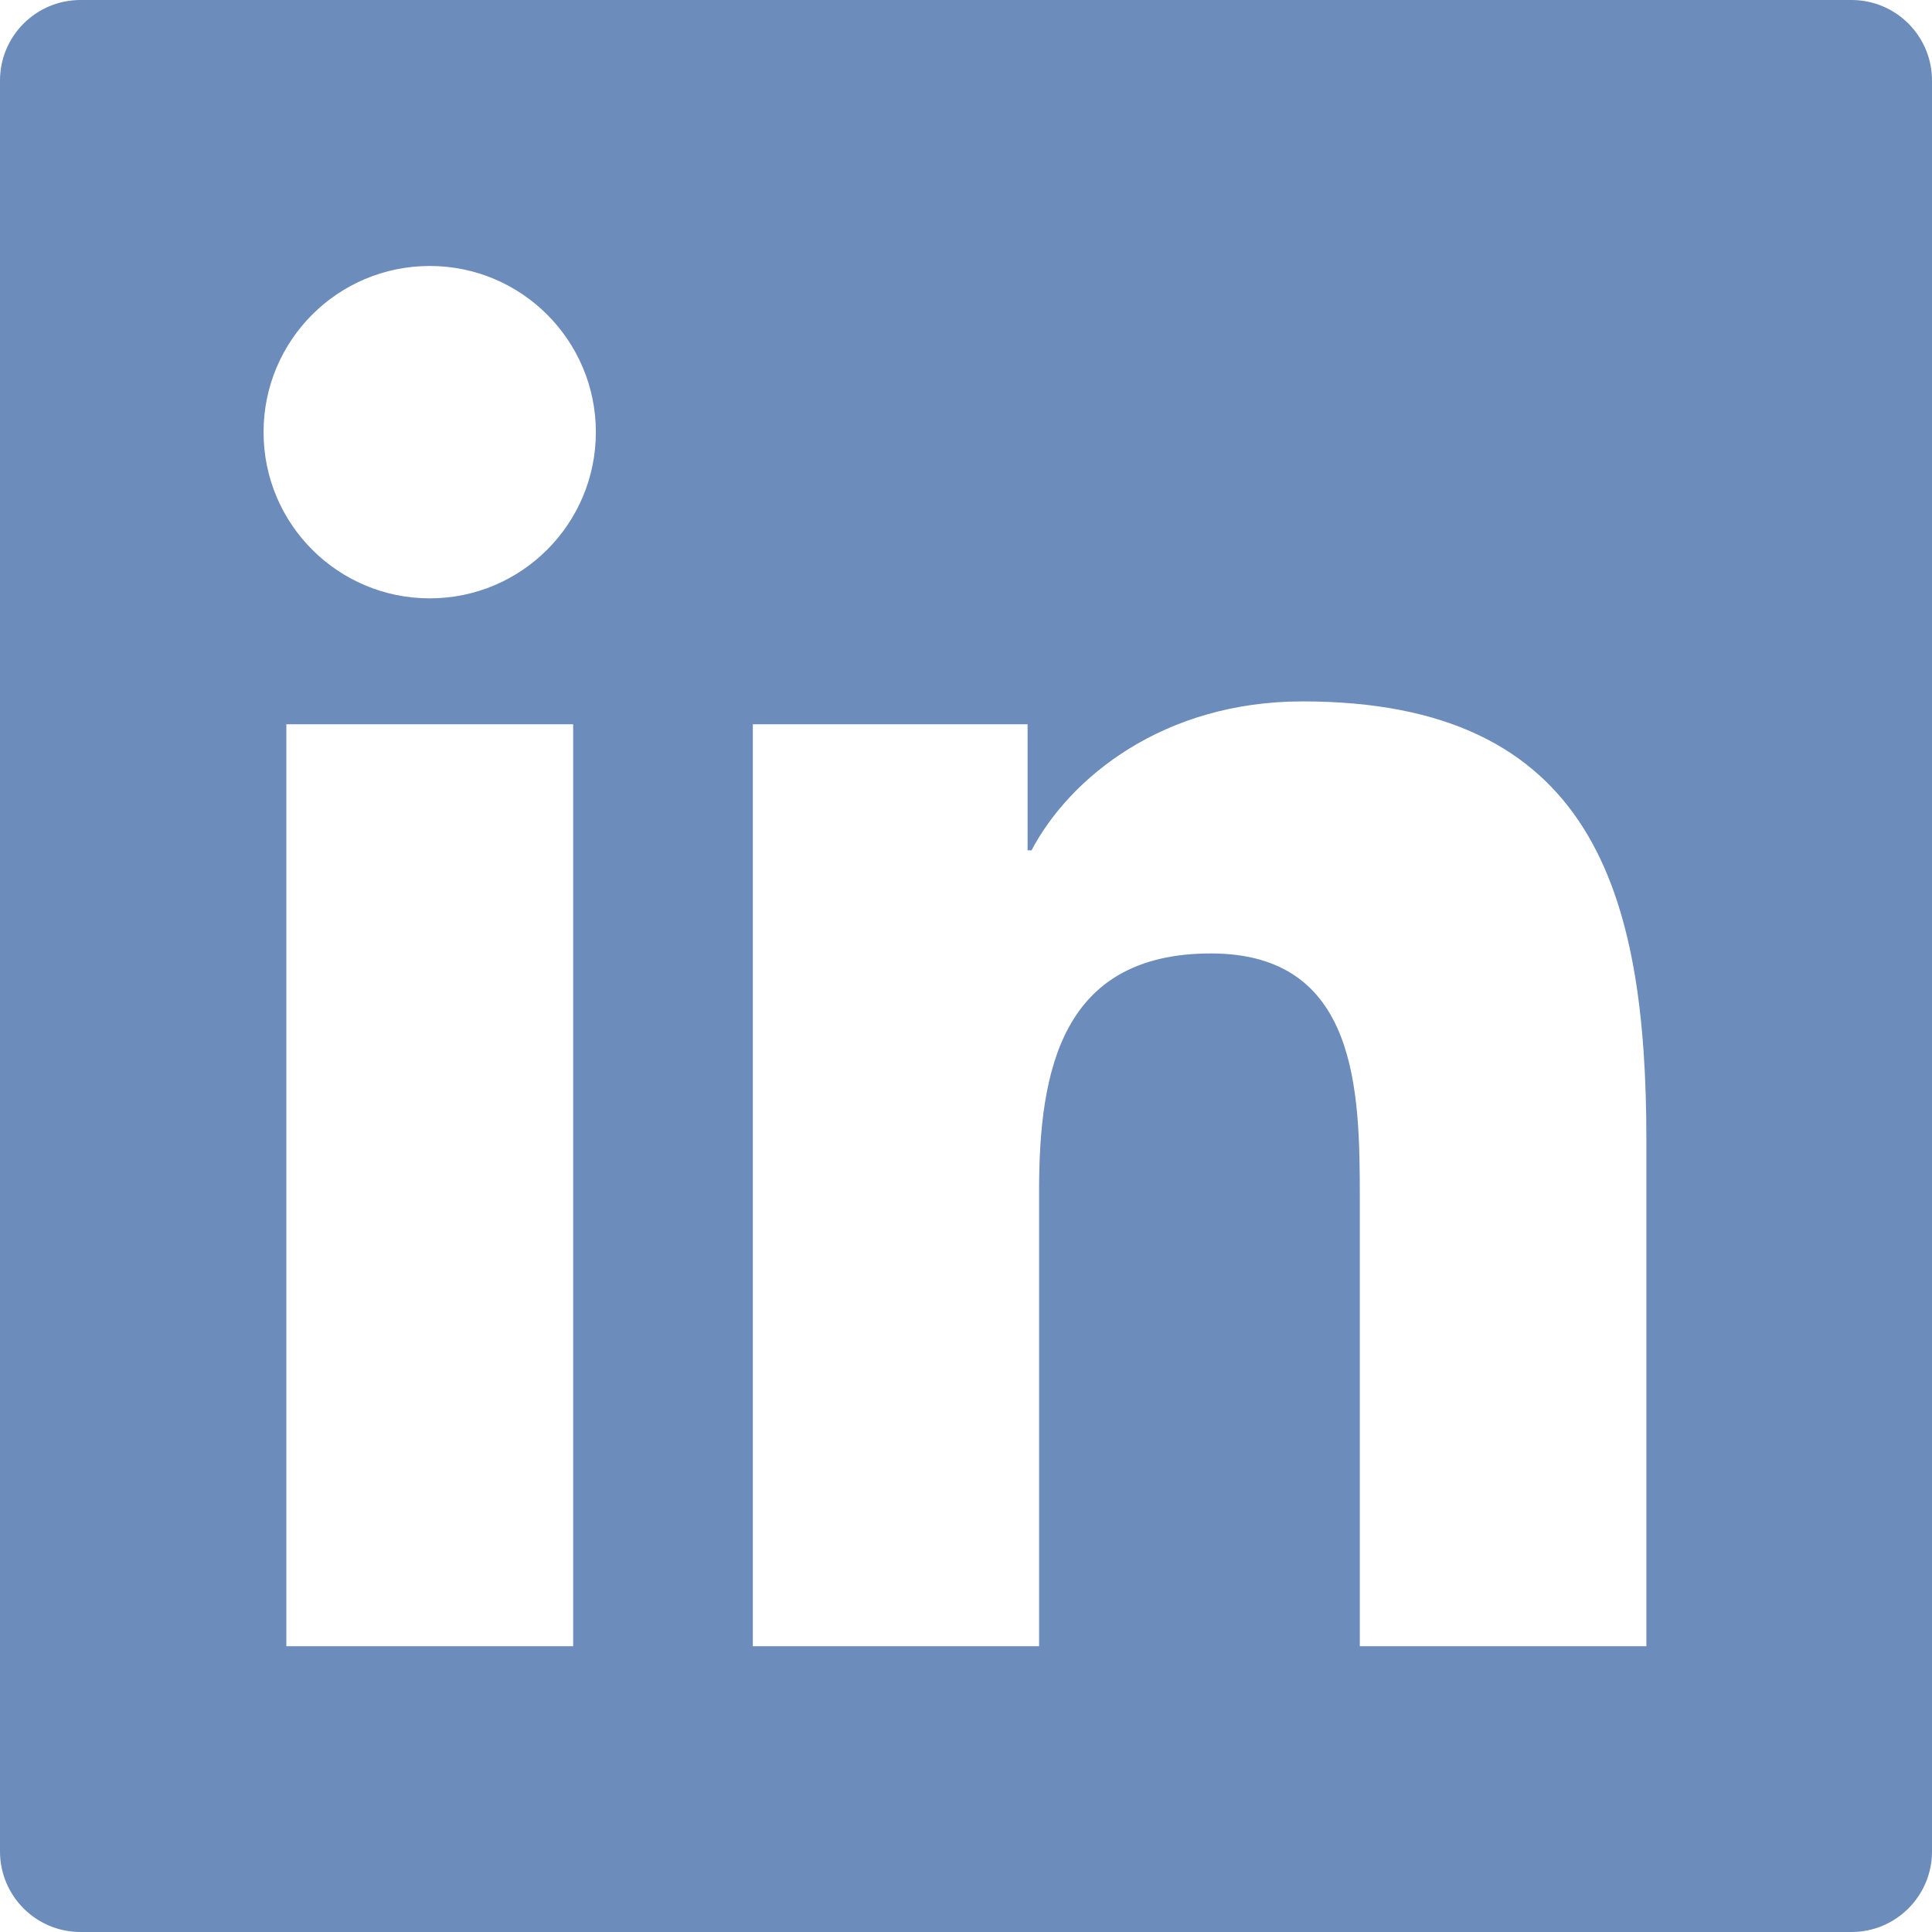
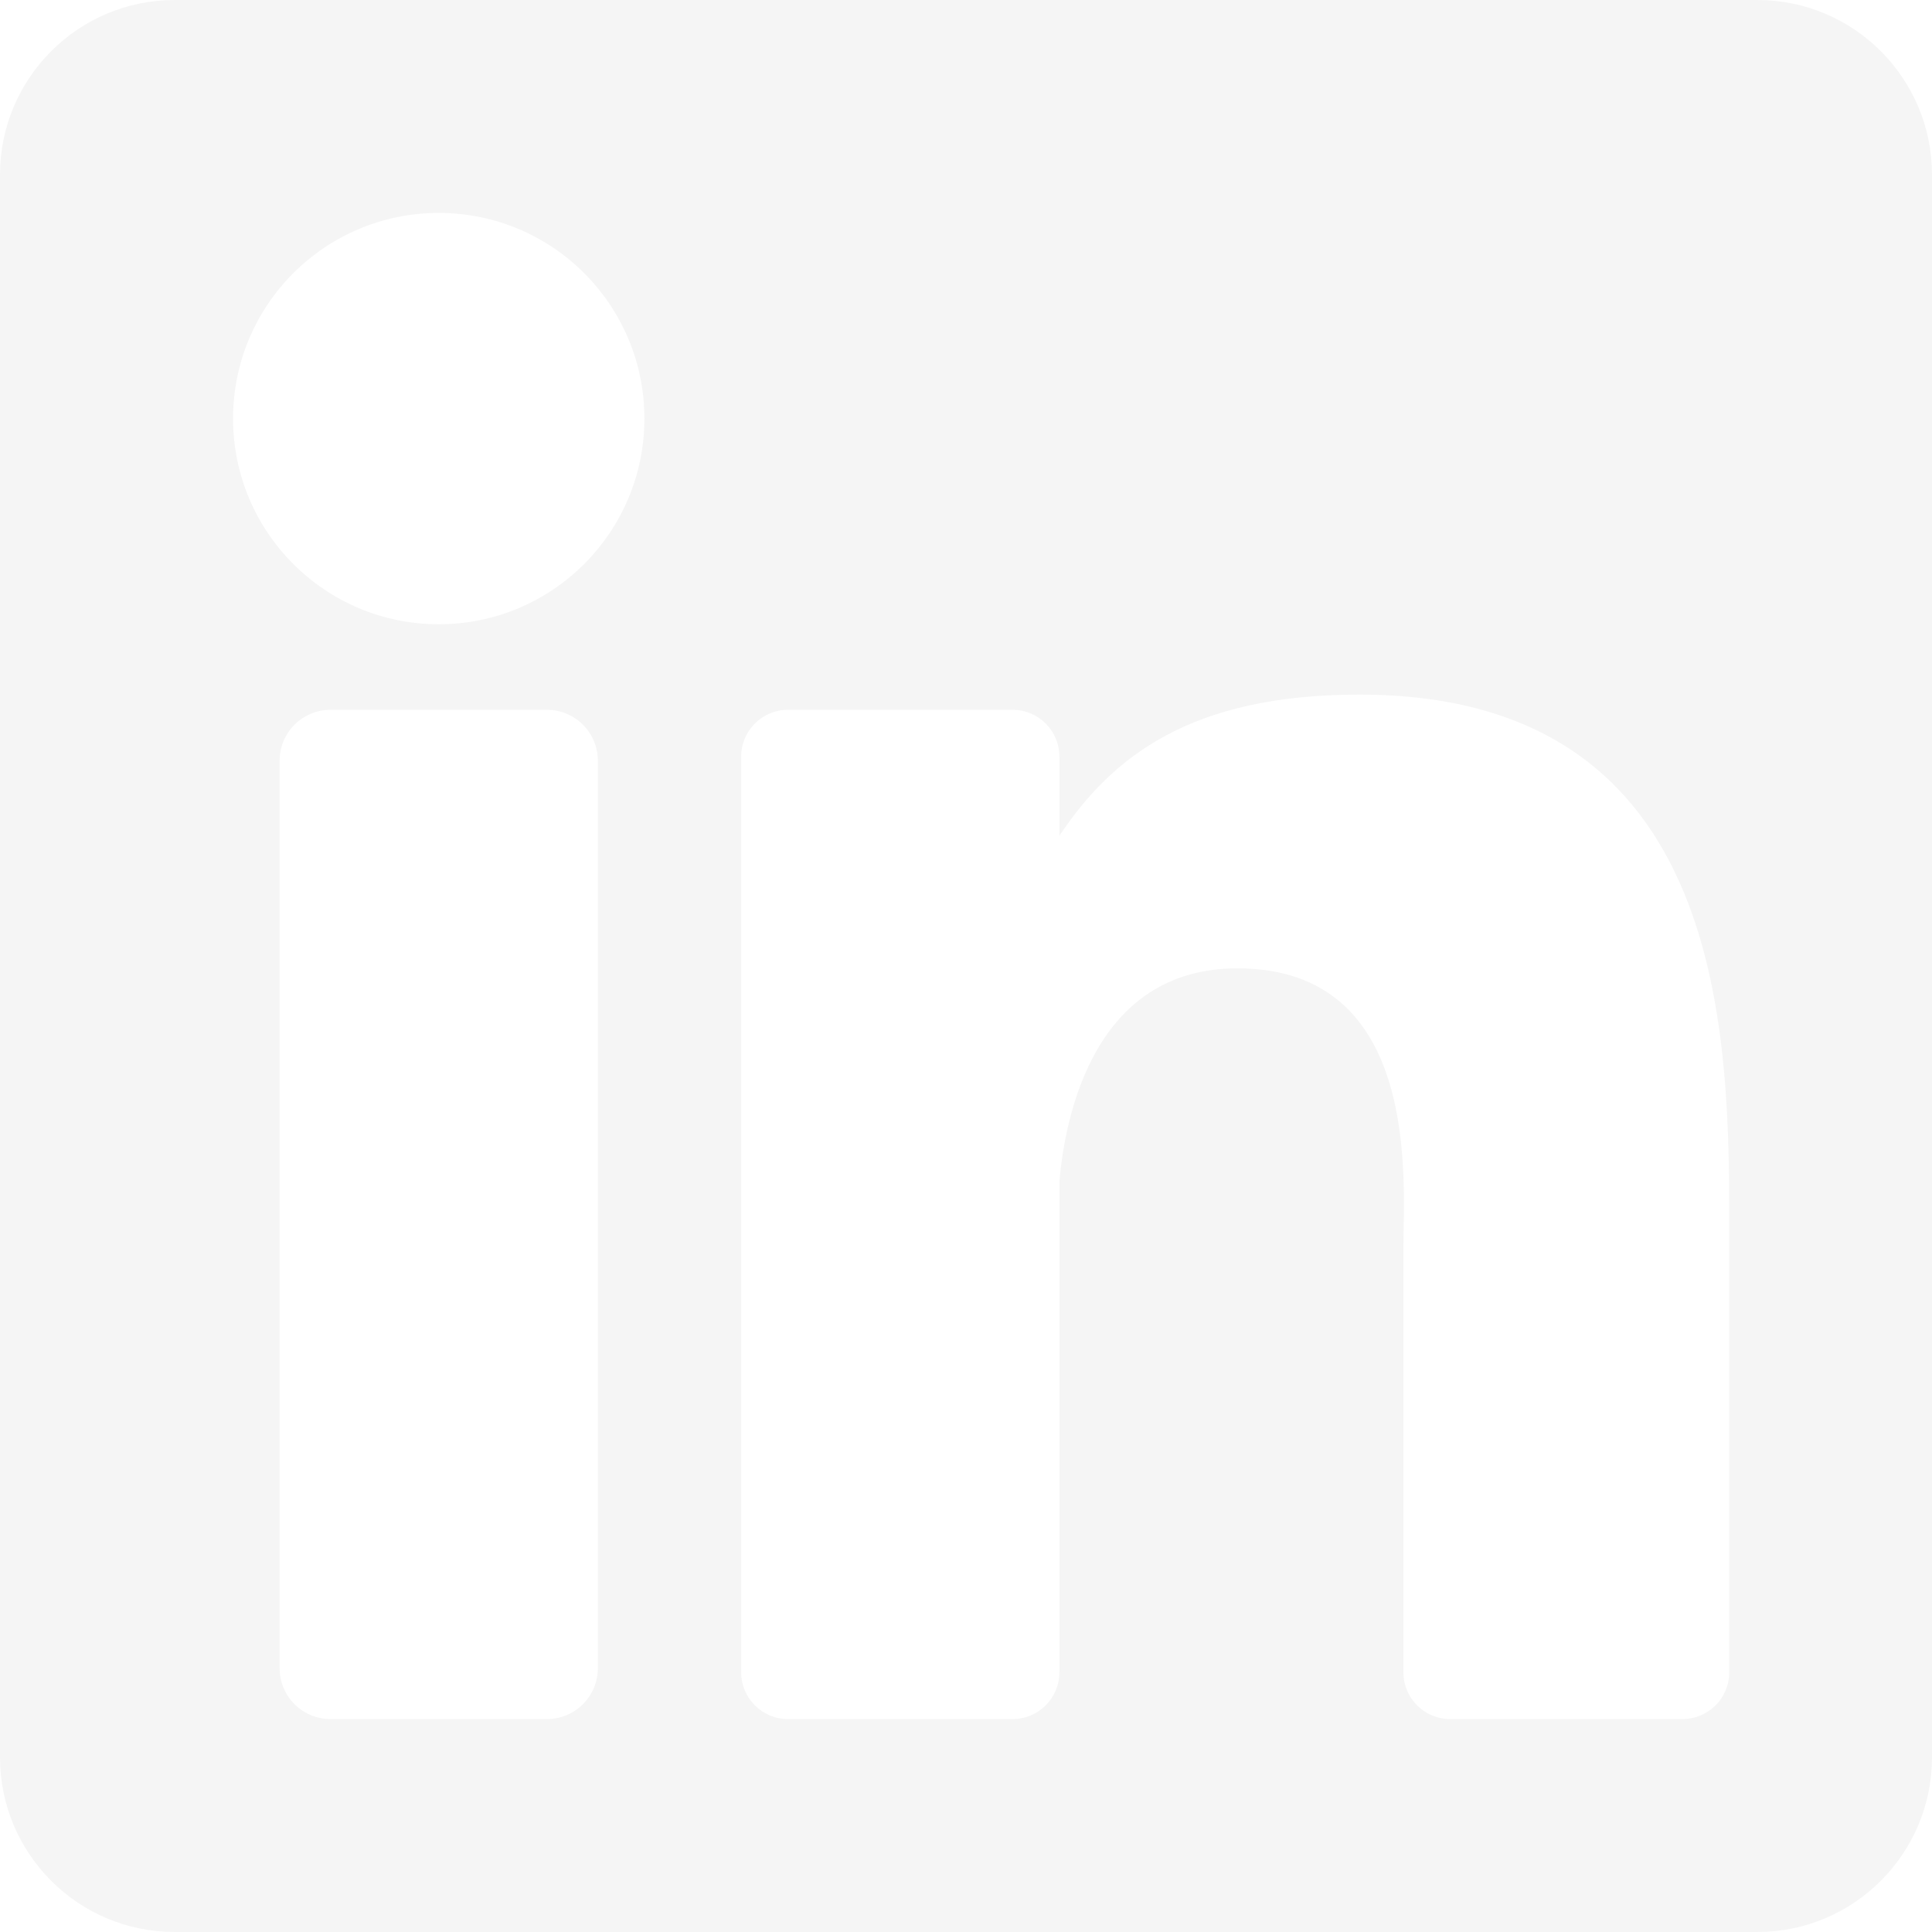
- <svg xmlns="http://www.w3.org/2000/svg" width="800px" height="800px" viewBox="0 0 24 24" fill="#000000">
+ <svg xmlns="http://www.w3.org/2000/svg" height="100px" width="100px" version="1.1" id="Layer_1" viewBox="0 0 382 382" xml:space="preserve" fill="#000000">
  <g id="SVGRepo_bgCarrier" stroke-width="0" />
  <g id="SVGRepo_tracerCarrier" stroke-linecap="round" stroke-linejoin="round" />
  <g id="SVGRepo_iconCarrier">
-     <path fill="#6c8cbb" fill-rule="evenodd" d="M20.452,20.45 L16.892,20.45 L16.892,14.881 C16.892,13.553 16.87,11.844 15.043,11.844 C13.191,11.844 12.908,13.291 12.908,14.786 L12.908,20.45 L9.352,20.45 L9.352,8.997 L12.765,8.997 L12.765,10.563 L12.814,10.563 C13.289,9.662 14.45,8.713 16.181,8.713 C19.786,8.713 20.452,11.084 20.452,14.169 L20.452,20.45 Z M5.339,7.433 C4.196,7.433 3.274,6.508 3.274,5.368 C3.274,4.229 4.196,3.304 5.339,3.304 C6.478,3.304 7.402,4.229 7.402,5.368 C7.402,6.508 6.478,7.433 5.339,7.433 L5.339,7.433 Z M7.12,20.45 L3.557,20.45 L3.557,8.997 L7.12,8.997 L7.12,20.45 Z M23,0 L1,0 C0.448,0 0,0.448 0,1 L0,23 C0,23.552 0.448,24 1,24 L23,24 C23.552,24 24,23.552 24,23 L24,1 C24,0.448 23.552,0 23,0 L23,0 Z" />
+     <path style="fill:#F5F5F5;" d="M347.445,0H34.555C15.471,0,0,15.471,0,34.555v312.889C0,366.529,15.471,382,34.555,382h312.889 C366.529,382,382,366.529,382,347.444V34.555C382,15.471,366.529,0,347.445,0z M118.207,329.844c0,5.554-4.502,10.056-10.056,10.056 H65.345c-5.554,0-10.056-4.502-10.056-10.056V150.403c0-5.554,4.502-10.056,10.056-10.056h42.806 c5.554,0,10.056,4.502,10.056,10.056V329.844z M86.748,123.432c-22.459,0-40.666-18.207-40.666-40.666S64.289,42.1,86.748,42.1 s40.666,18.207,40.666,40.666S109.208,123.432,86.748,123.432z M341.91,330.654c0,5.106-4.14,9.246-9.246,9.246H286.73 c-5.106,0-9.246-4.14-9.246-9.246v-84.168c0-12.556,3.683-55.021-32.813-55.021c-28.309,0-34.051,29.066-35.204,42.11v97.079 c0,5.106-4.139,9.246-9.246,9.246h-44.426c-5.106,0-9.246-4.14-9.246-9.246V149.593c0-5.106,4.14-9.246,9.246-9.246h44.426 c5.106,0,9.246,4.14,9.246,9.246v15.655c10.497-15.753,26.097-27.912,59.312-27.912c73.552,0,73.131,68.716,73.131,106.472 L341.91,330.654L341.91,330.654z" />
  </g>
</svg>
